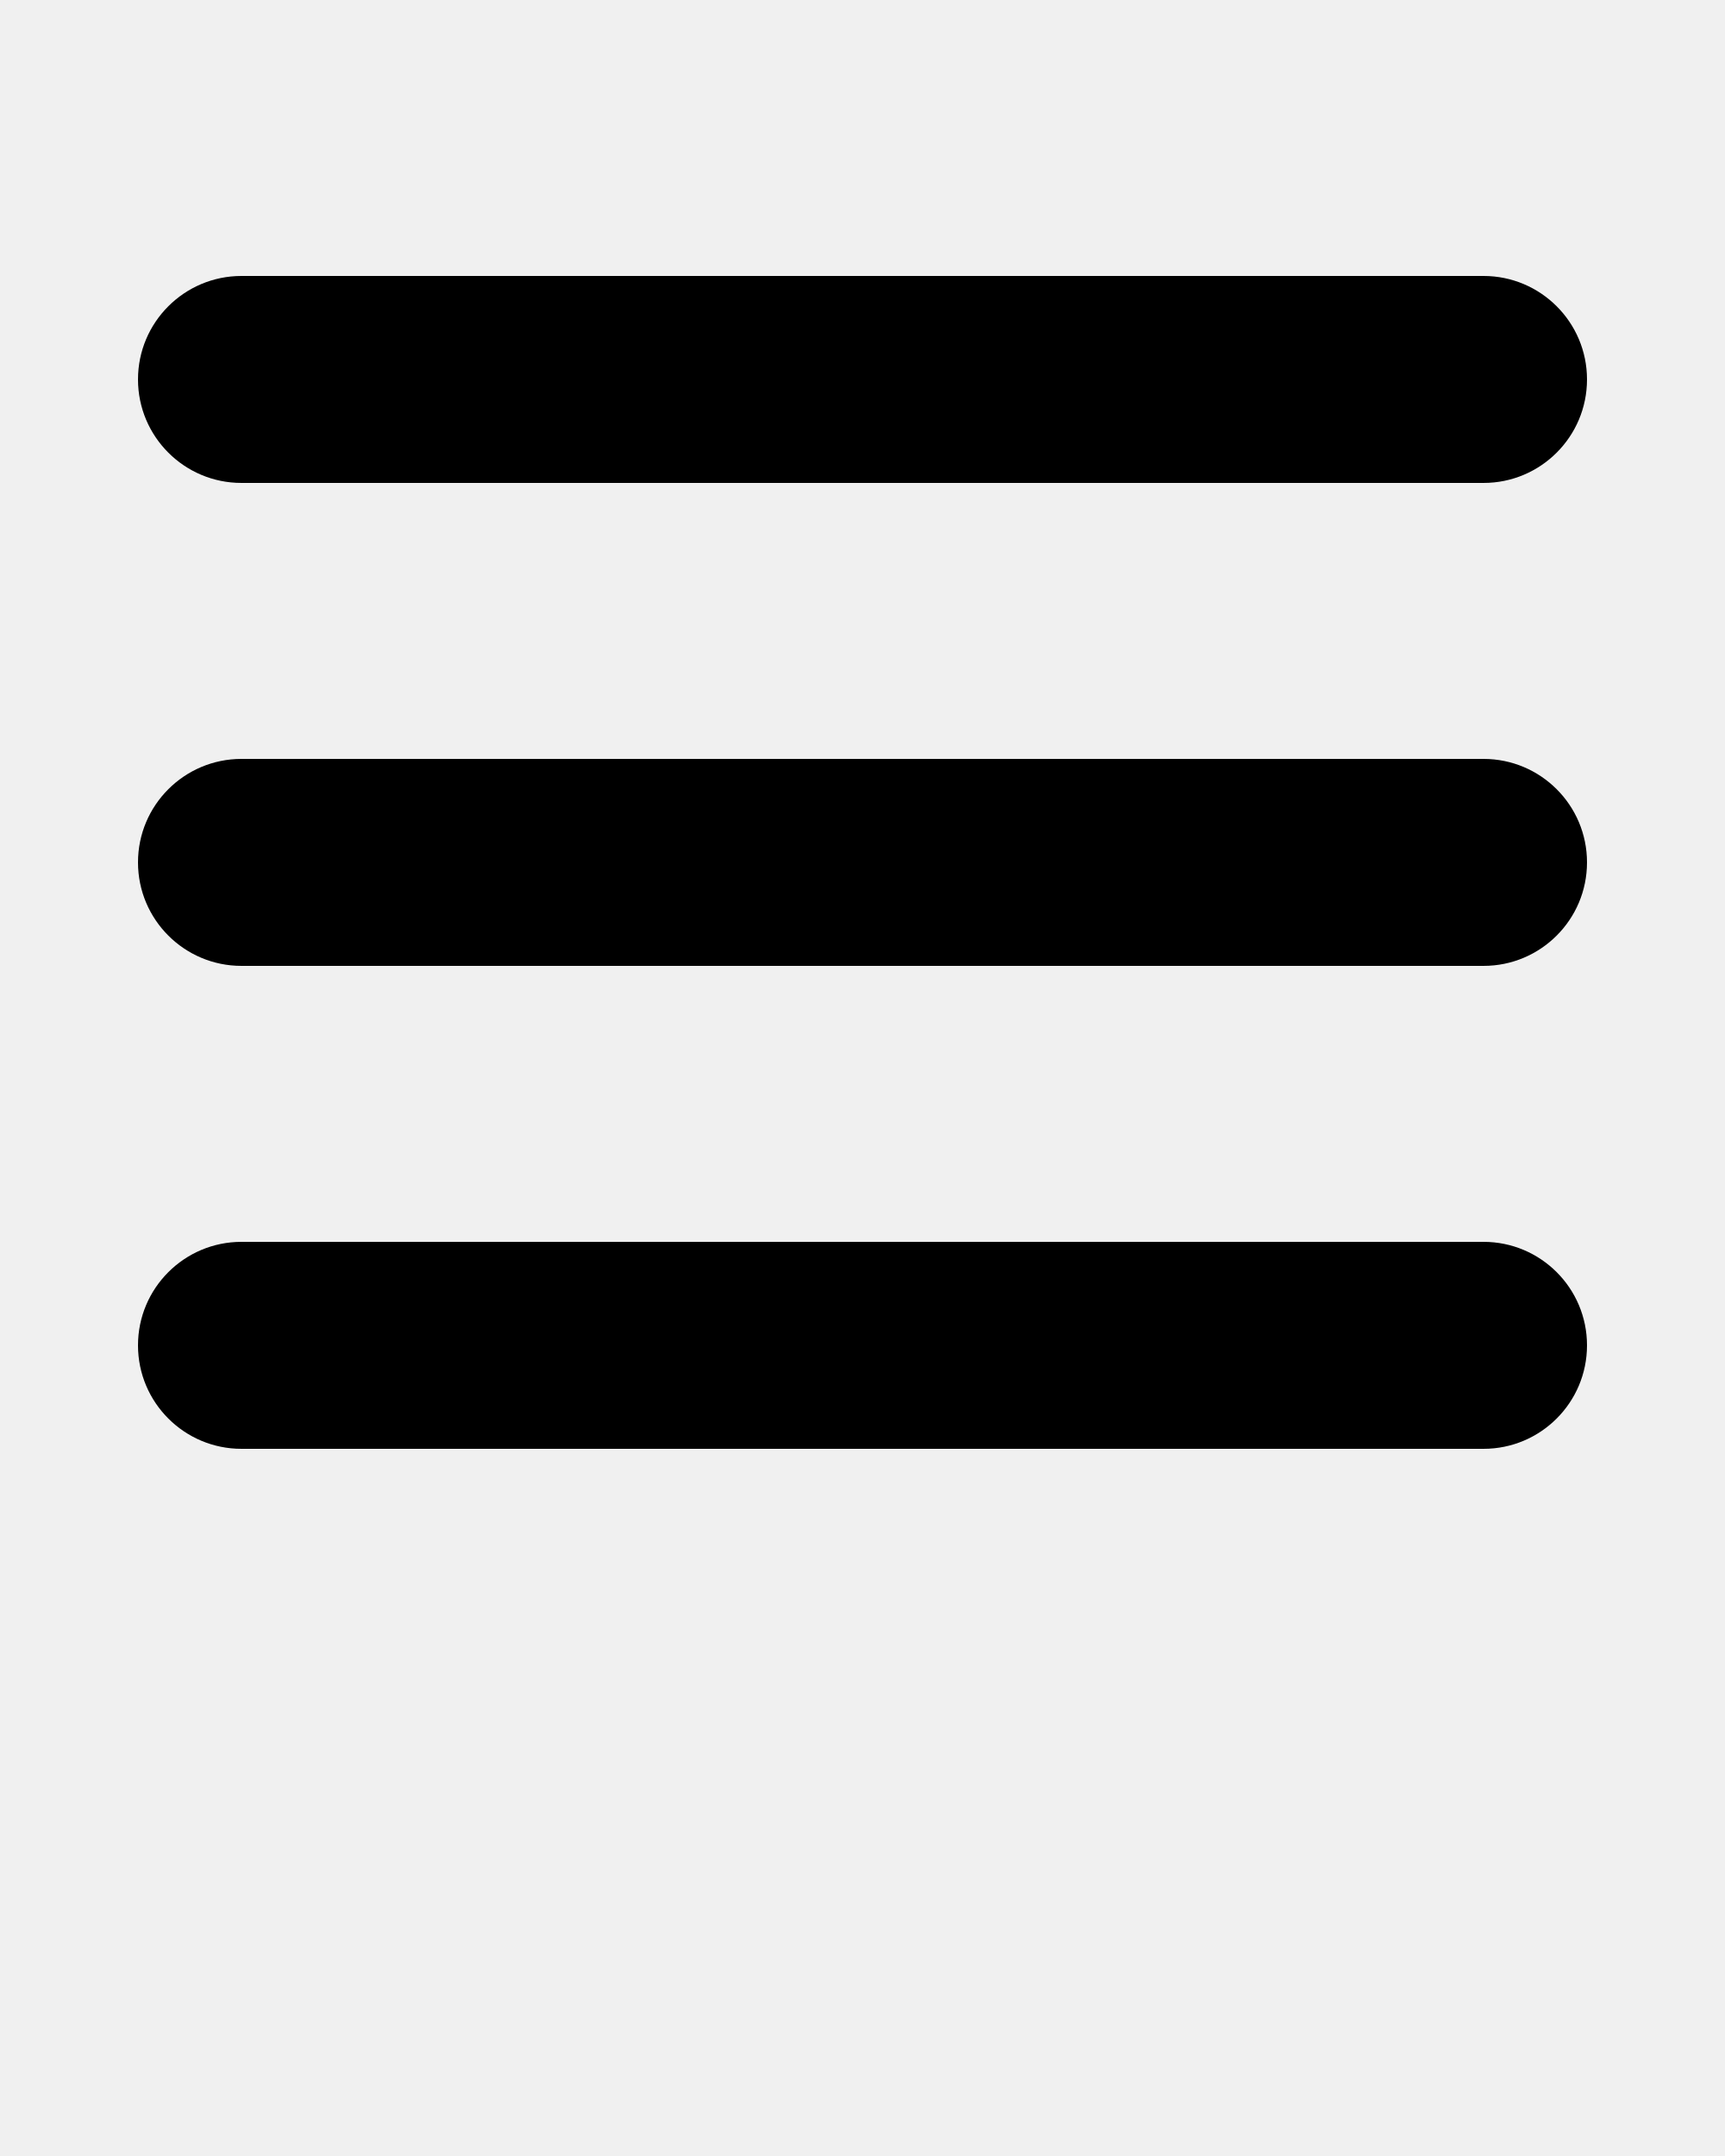
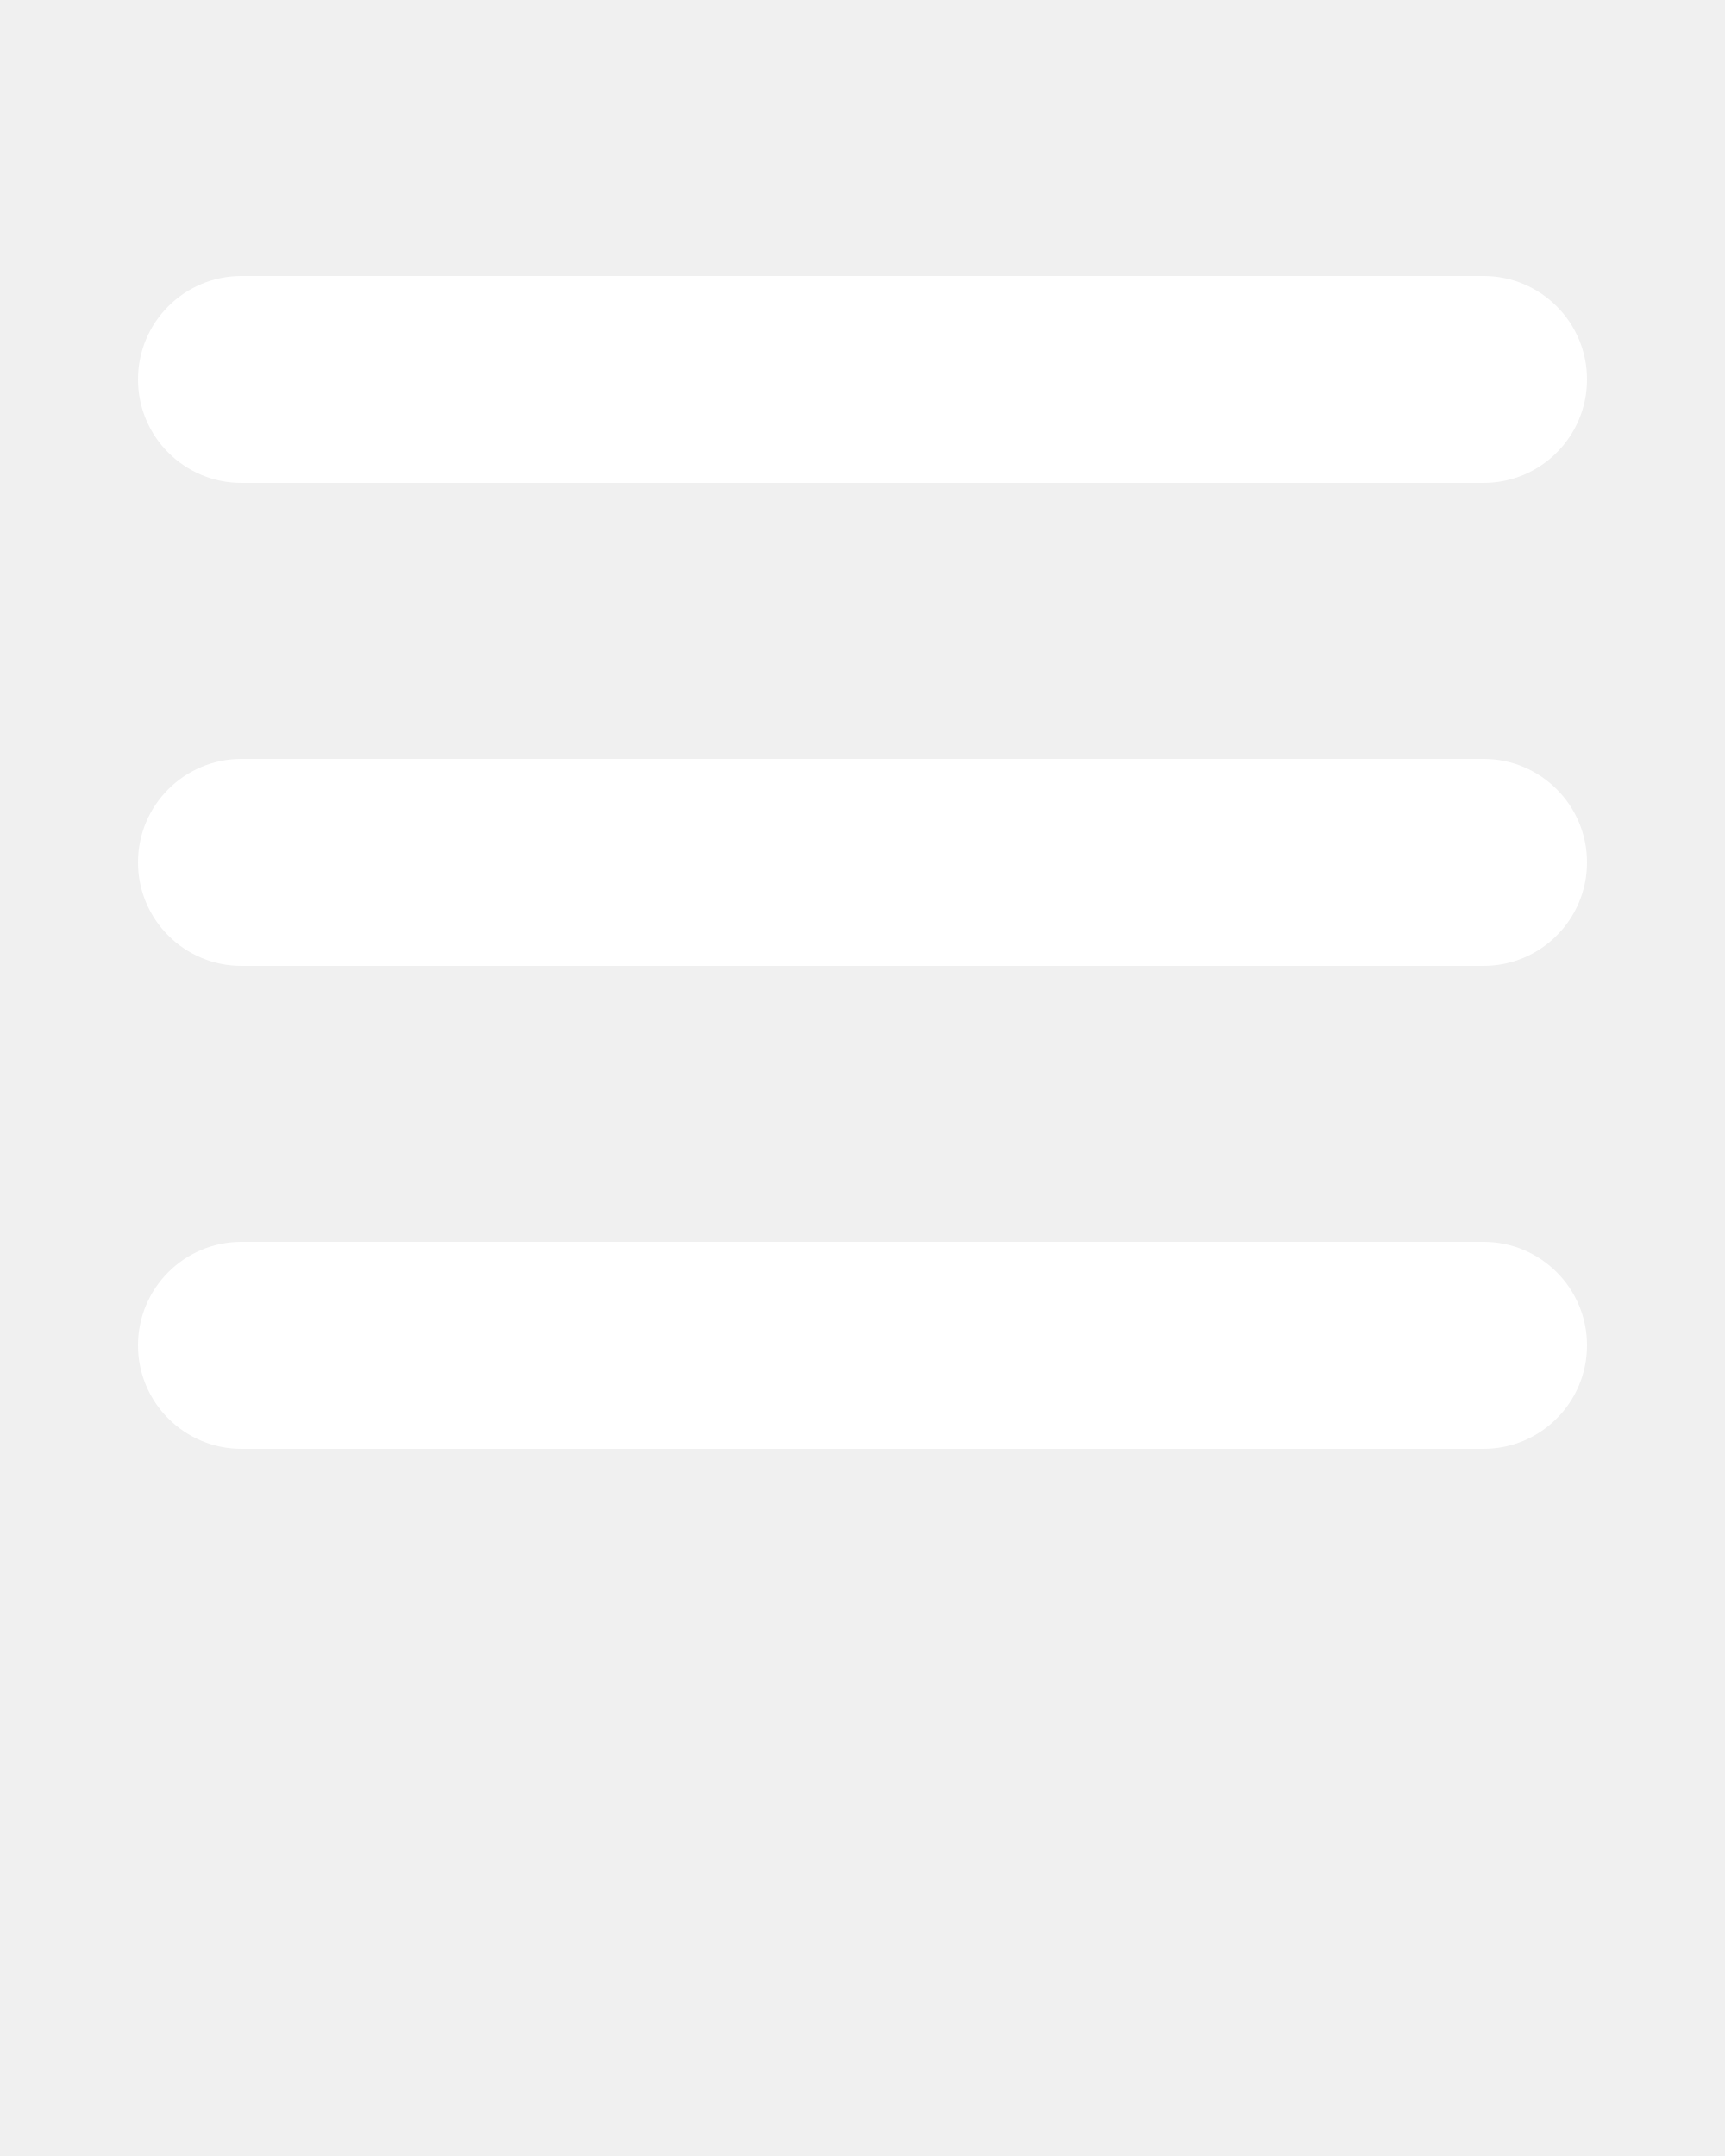
<svg xmlns="http://www.w3.org/2000/svg" version="1.1" x="0px" y="0px" viewBox="0 0 100 125">
  <g transform="translate(0,-952.3622)">
-     <path d="m 14,968.362 c -3.314,0 -6,2.686 -6,6 0,3.314 2.686,6 6,6 l 72,0 c 3.314,0 6,-2.686 6,-6 0,-3.314 -2.686,-6 -6,-6 z m 0,28 c -3.314,0 -6,2.686 -6,6 0,3.314 2.686,6 6,6 l 72,0 c 3.314,0 6,-2.686 6,-6 0,-3.314 -2.686,-6 -6,-6 z m 0,28 c -3.314,0 -6,2.686 -6,6 0,3.314 2.686,6 6,6 l 72,0 c 3.314,0 6,-2.686 6,-6 0,-3.314 -2.686,-6 -6,-6 z" style="text-indent:0;text-transform:none;direction:ltr;block-progression:tb;baseline-shift:baseline;color:#000000;enable-background:accumulate;" fill="#000000" fill-opacity="1" stroke="none" marker="none" visibility="visible" display="inline" overflow="visible" />
+     <path d="m 14,968.362 c -3.314,0 -6,2.686 -6,6 0,3.314 2.686,6 6,6 l 72,0 c 3.314,0 6,-2.686 6,-6 0,-3.314 -2.686,-6 -6,-6 z m 0,28 c -3.314,0 -6,2.686 -6,6 0,3.314 2.686,6 6,6 l 72,0 c 3.314,0 6,-2.686 6,-6 0,-3.314 -2.686,-6 -6,-6 z m 0,28 c -3.314,0 -6,2.686 -6,6 0,3.314 2.686,6 6,6 l 72,0 c 3.314,0 6,-2.686 6,-6 0,-3.314 -2.686,-6 -6,-6 z" style="text-indent:0;text-transform:none;direction:ltr;block-progression:tb;baseline-shift:baseline;color:#000000;enable-background:accumulate;" fill="#fff" fill-opacity="1" stroke="none" marker="none" visibility="visible" display="inline" overflow="visible" />
  </g>
</svg>
